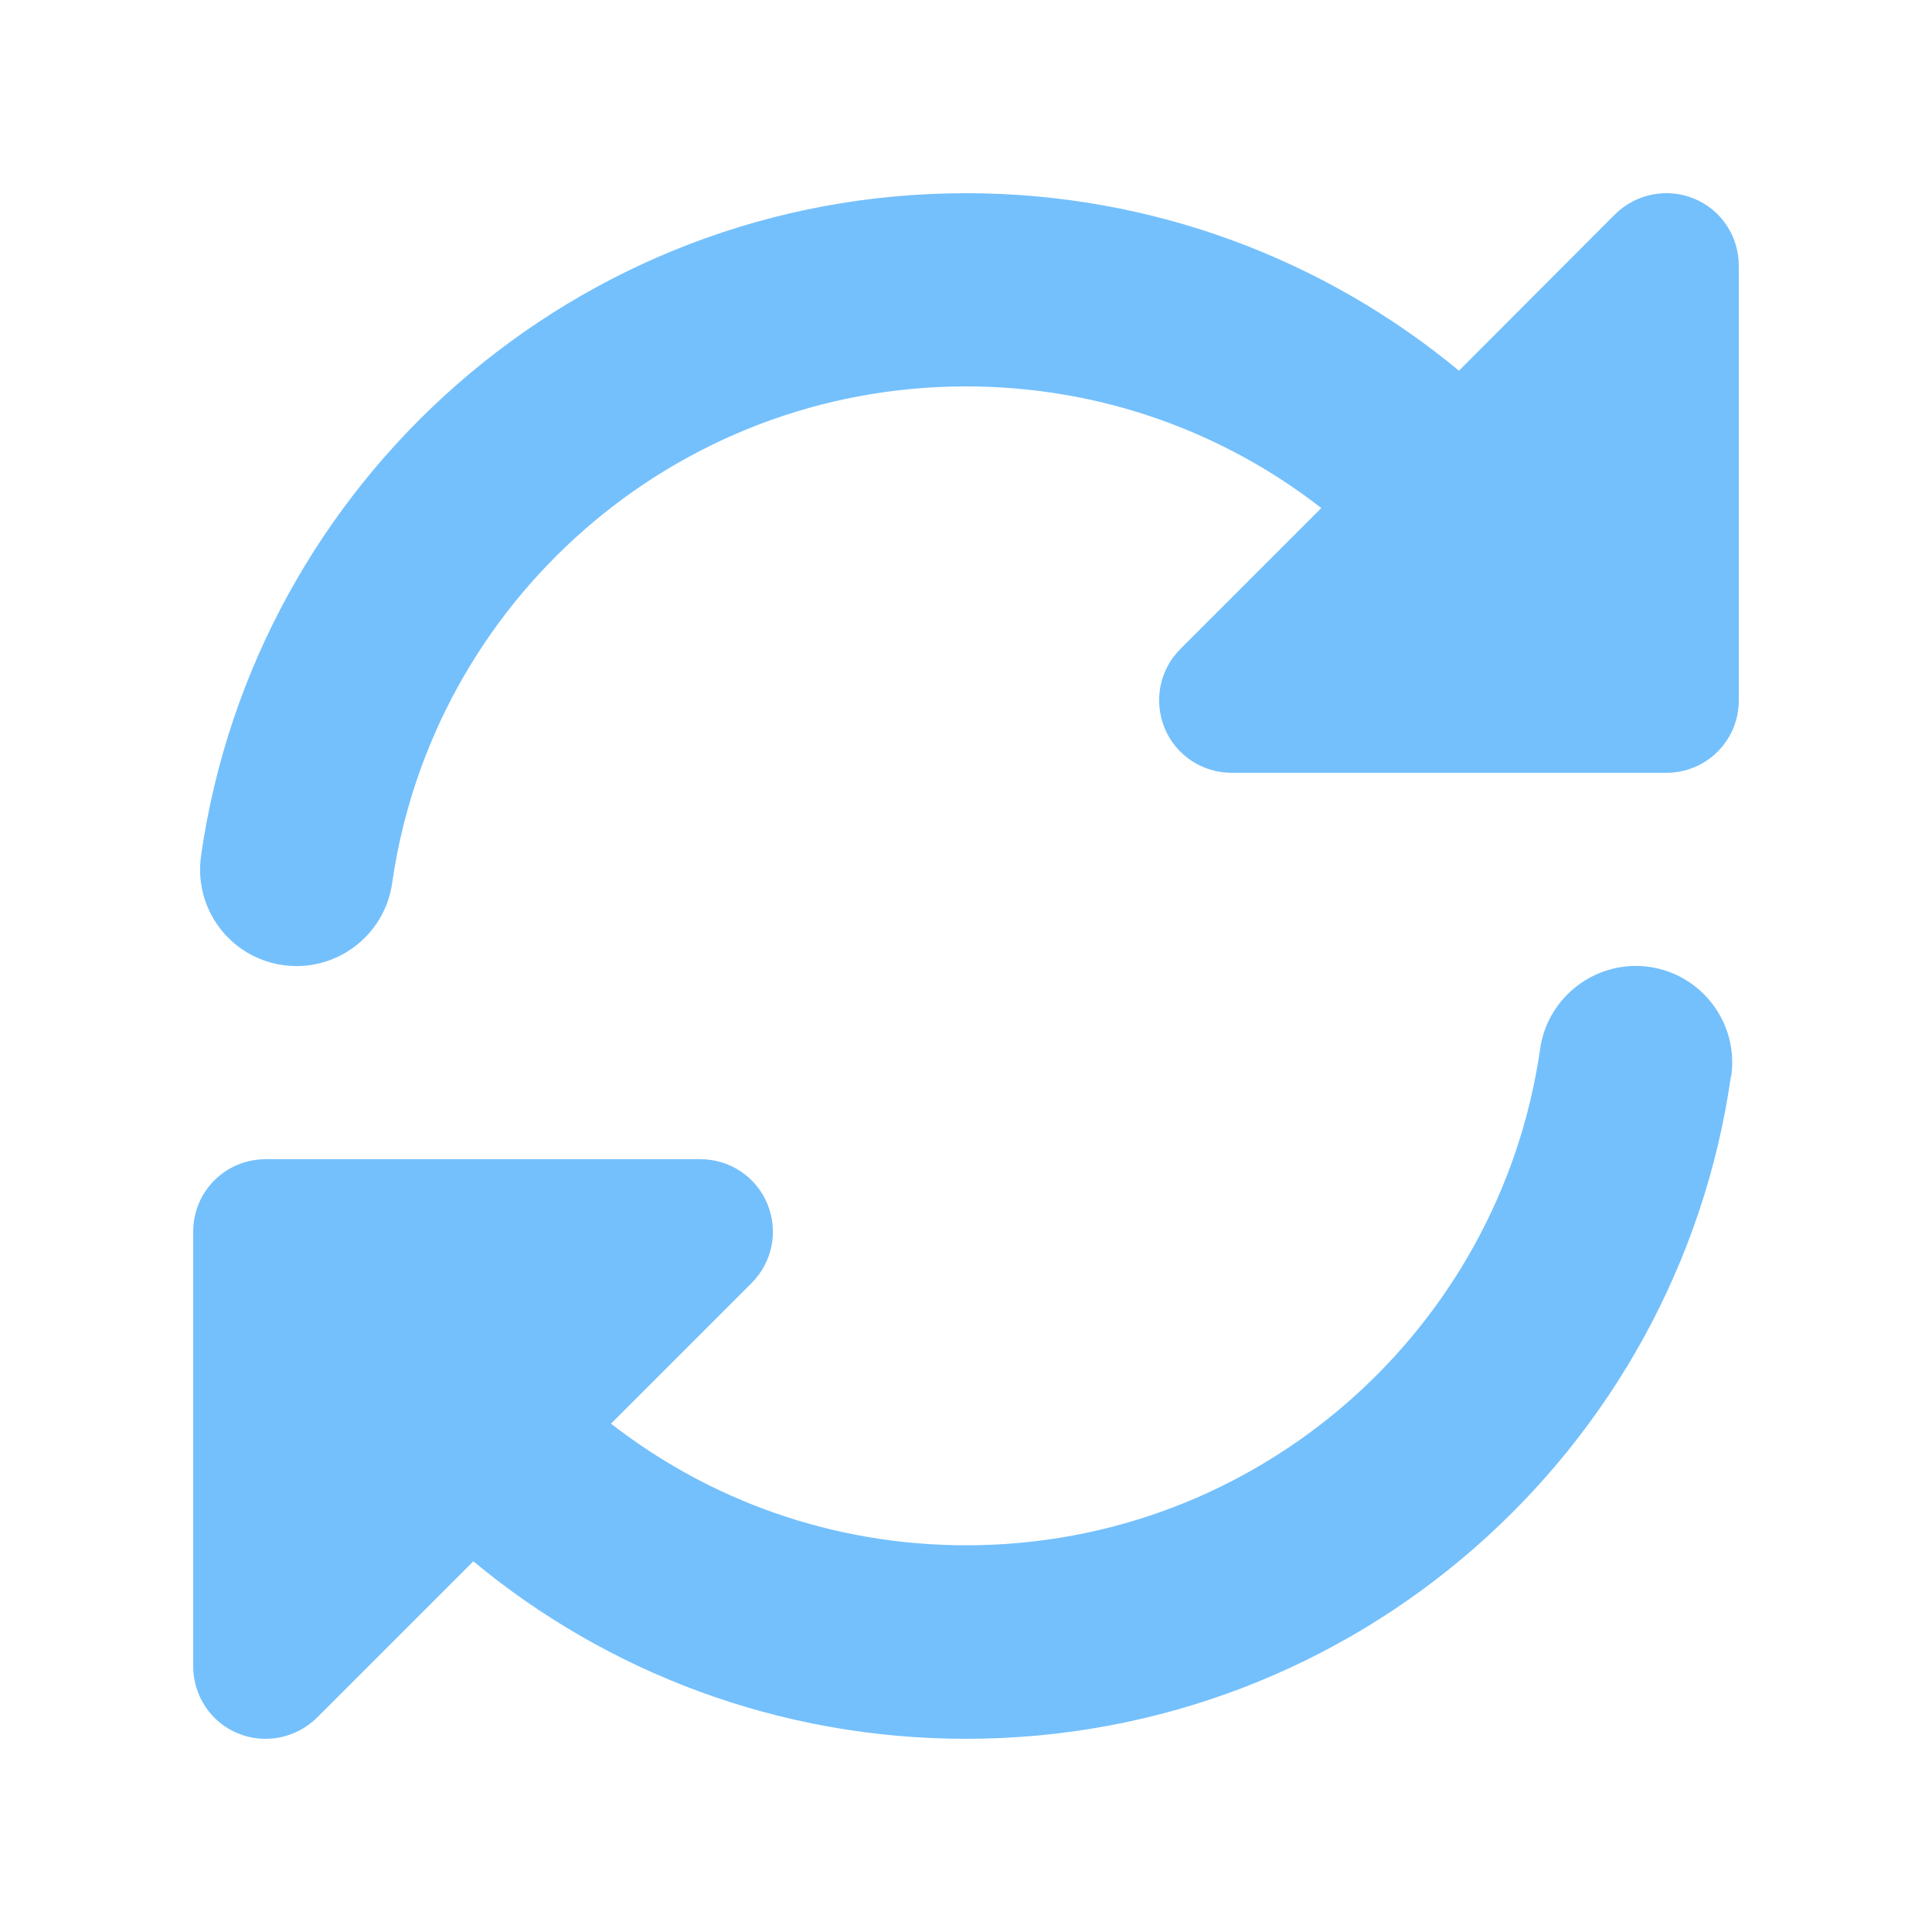
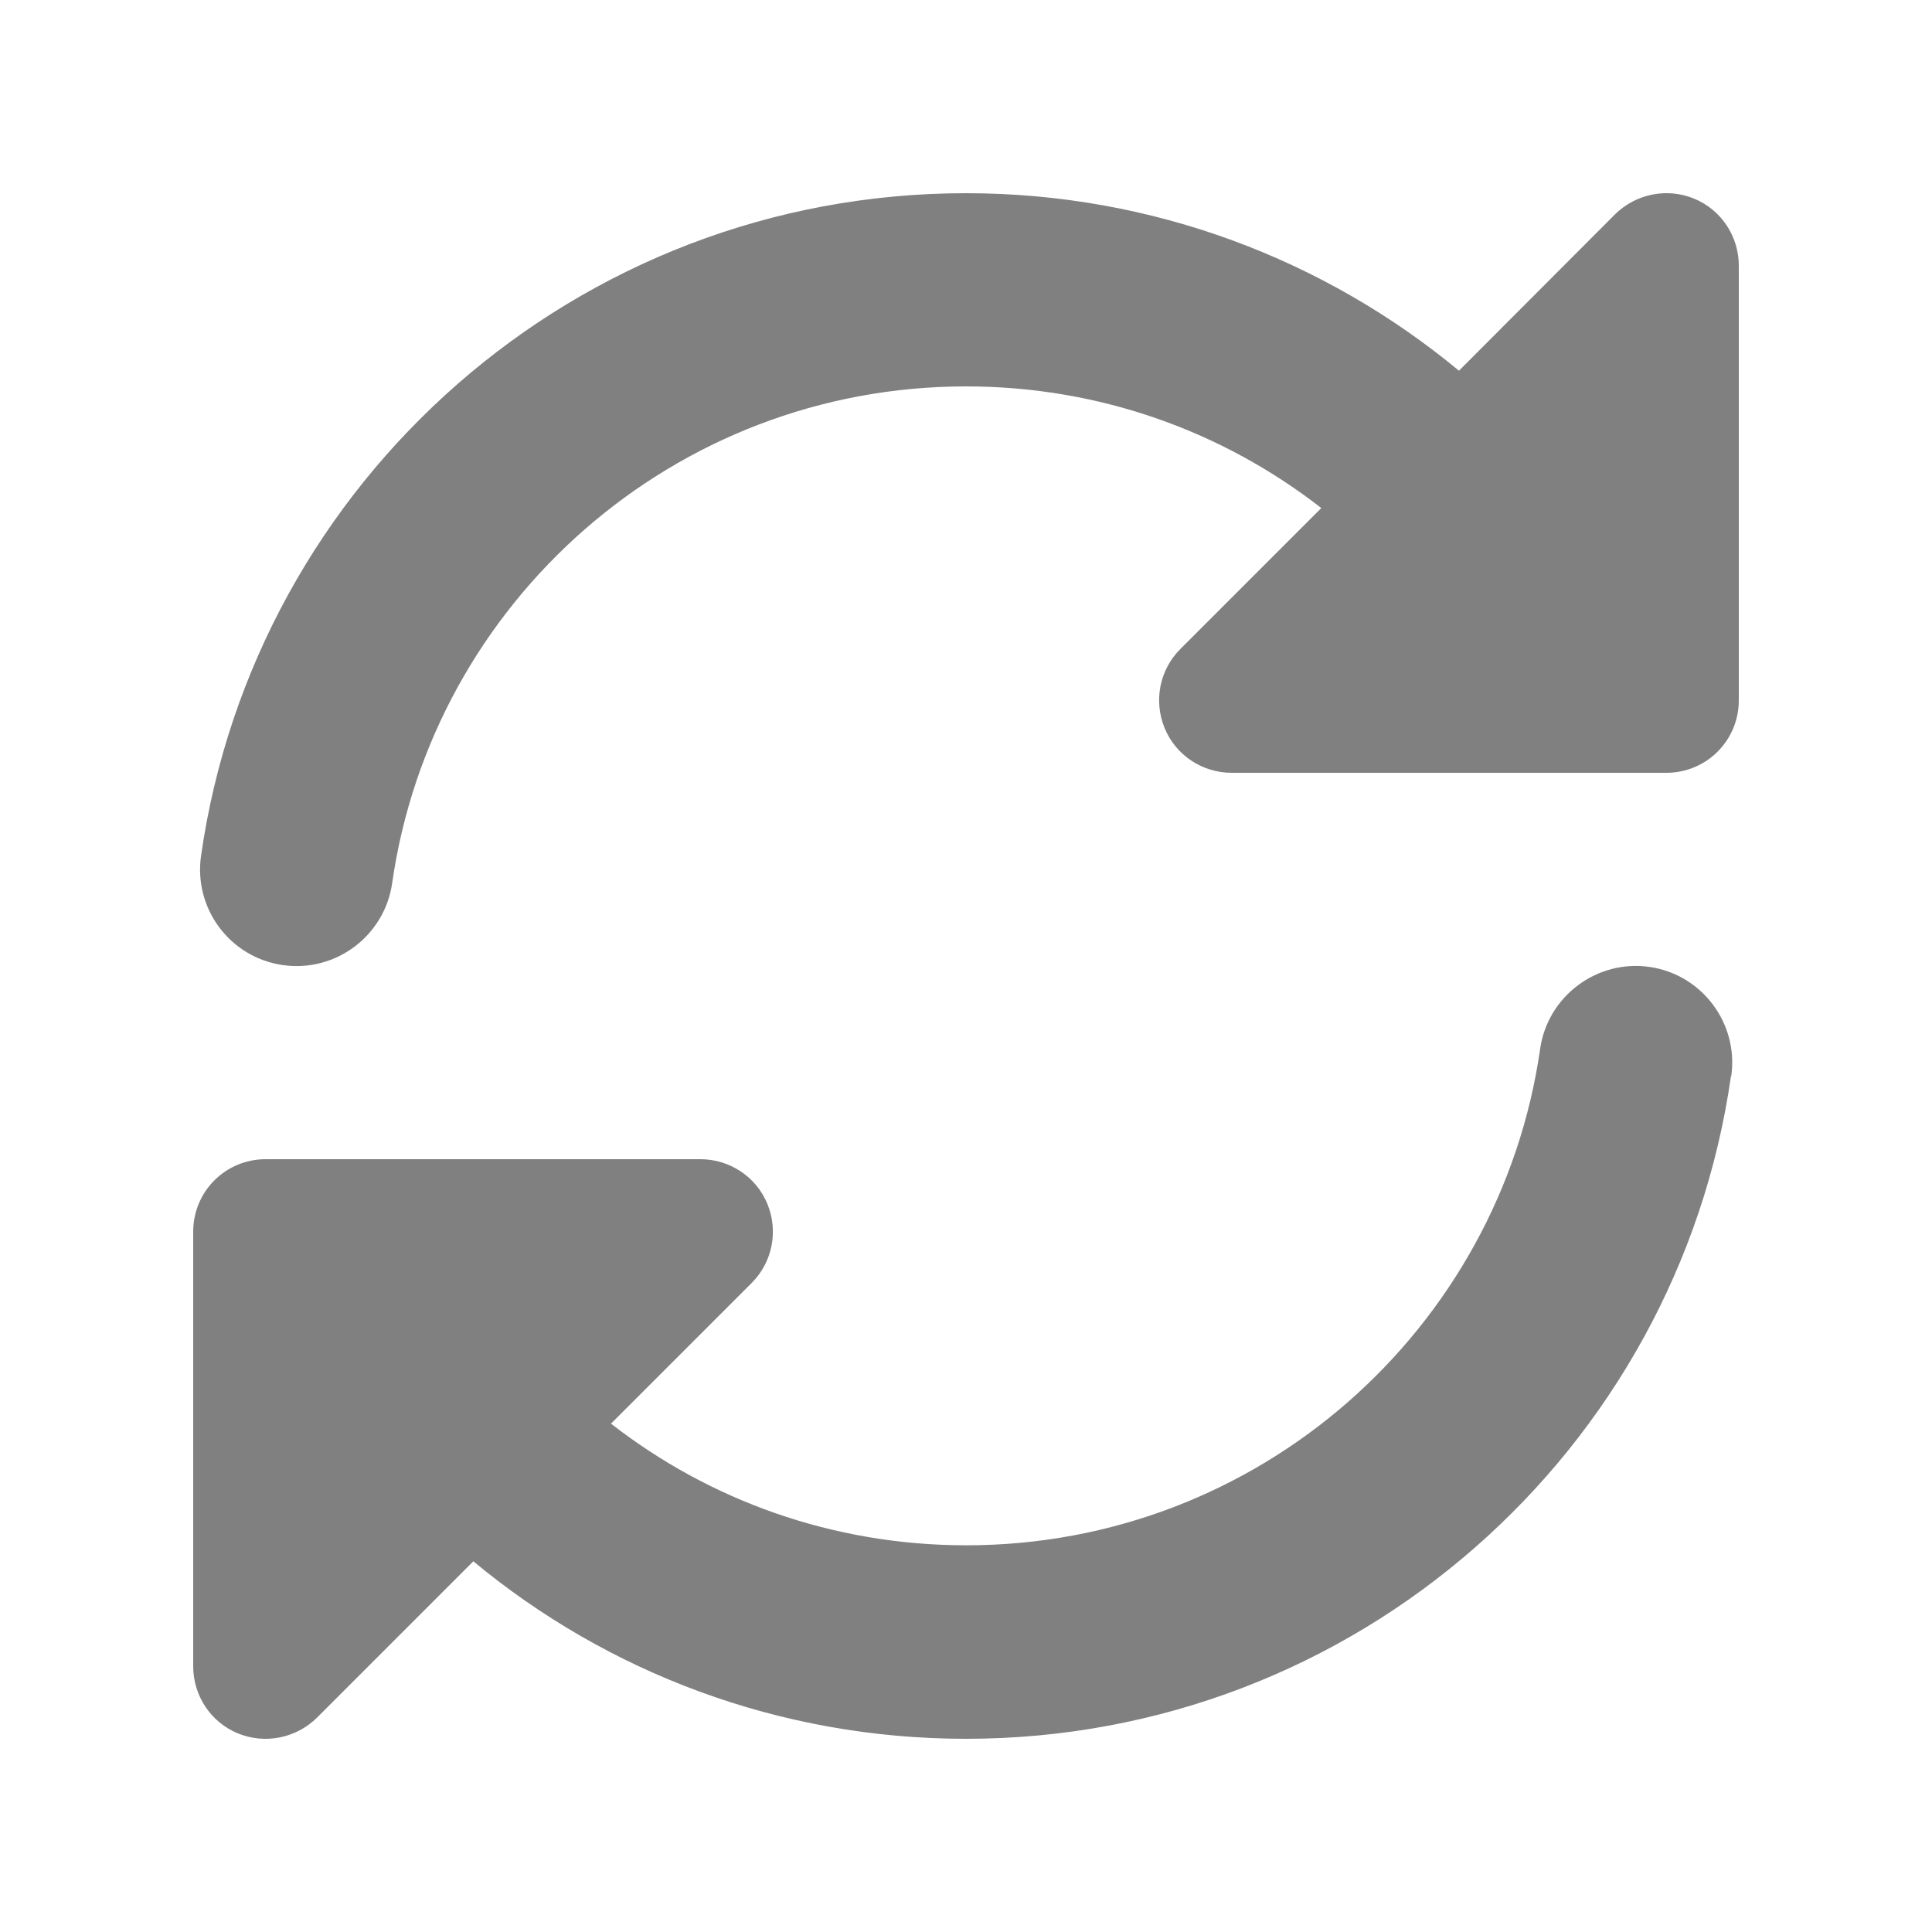
<svg xmlns="http://www.w3.org/2000/svg" viewBox="0 0 640 640">
-   <path fill="rgb(116, 192, 252)" d="M544.1 256L552 256C565.3 256 576 245.3 576 232L576 88C576 78.3 570.2 69.5 561.2 65.8C552.2 62.1 541.9 64.2 535 71L483.3 122.8C439 86.1 382 64 320 64C191 64 84.3 159.4 66.6 283.5C64.1 301 76.2 317.2 93.7 319.7C111.2 322.2 127.4 310 129.9 292.6C143.2 199.5 223.3 128 320 128C364.4 128 405.2 143 437.7 168.3L391 215C384.1 221.9 382.1 232.2 385.8 241.2C389.5 250.2 398.3 256 408 256L544.1 256zM573.5 356.5C576 339 563.8 322.8 546.4 320.3C529 317.8 512.7 330 510.2 347.4C496.9 440.4 416.8 511.9 320.1 511.9C275.7 511.9 234.9 496.9 202.4 471.6L249 425C255.9 418.1 257.9 407.8 254.2 398.8C250.5 389.8 241.7 384 232 384L88 384C74.7 384 64 394.7 64 408L64 552C64 561.7 69.8 570.5 78.8 574.2C87.8 577.9 98.1 575.8 105 569L156.8 517.2C201 553.9 258 576 320 576C449 576 555.7 480.6 573.4 356.5z" />
+   <path fill="gray" d="M544.1 256L552 256C565.3 256 576 245.3 576 232L576 88C576 78.3 570.2 69.5 561.2 65.8C552.2 62.1 541.9 64.2 535 71L483.3 122.8C439 86.1 382 64 320 64C191 64 84.3 159.4 66.6 283.5C64.1 301 76.2 317.2 93.7 319.7C111.2 322.2 127.4 310 129.9 292.6C143.2 199.5 223.3 128 320 128C364.4 128 405.2 143 437.7 168.3L391 215C384.1 221.9 382.1 232.2 385.8 241.2C389.5 250.2 398.3 256 408 256L544.1 256zM573.5 356.5C576 339 563.8 322.8 546.4 320.3C529 317.8 512.7 330 510.2 347.4C496.9 440.4 416.8 511.9 320.1 511.9C275.7 511.9 234.9 496.9 202.4 471.6L249 425C255.9 418.1 257.9 407.8 254.2 398.8C250.5 389.8 241.7 384 232 384L88 384C74.7 384 64 394.7 64 408L64 552C64 561.7 69.8 570.5 78.8 574.2C87.8 577.9 98.1 575.8 105 569L156.8 517.2C201 553.9 258 576 320 576C449 576 555.7 480.6 573.4 356.5z" />
</svg>
